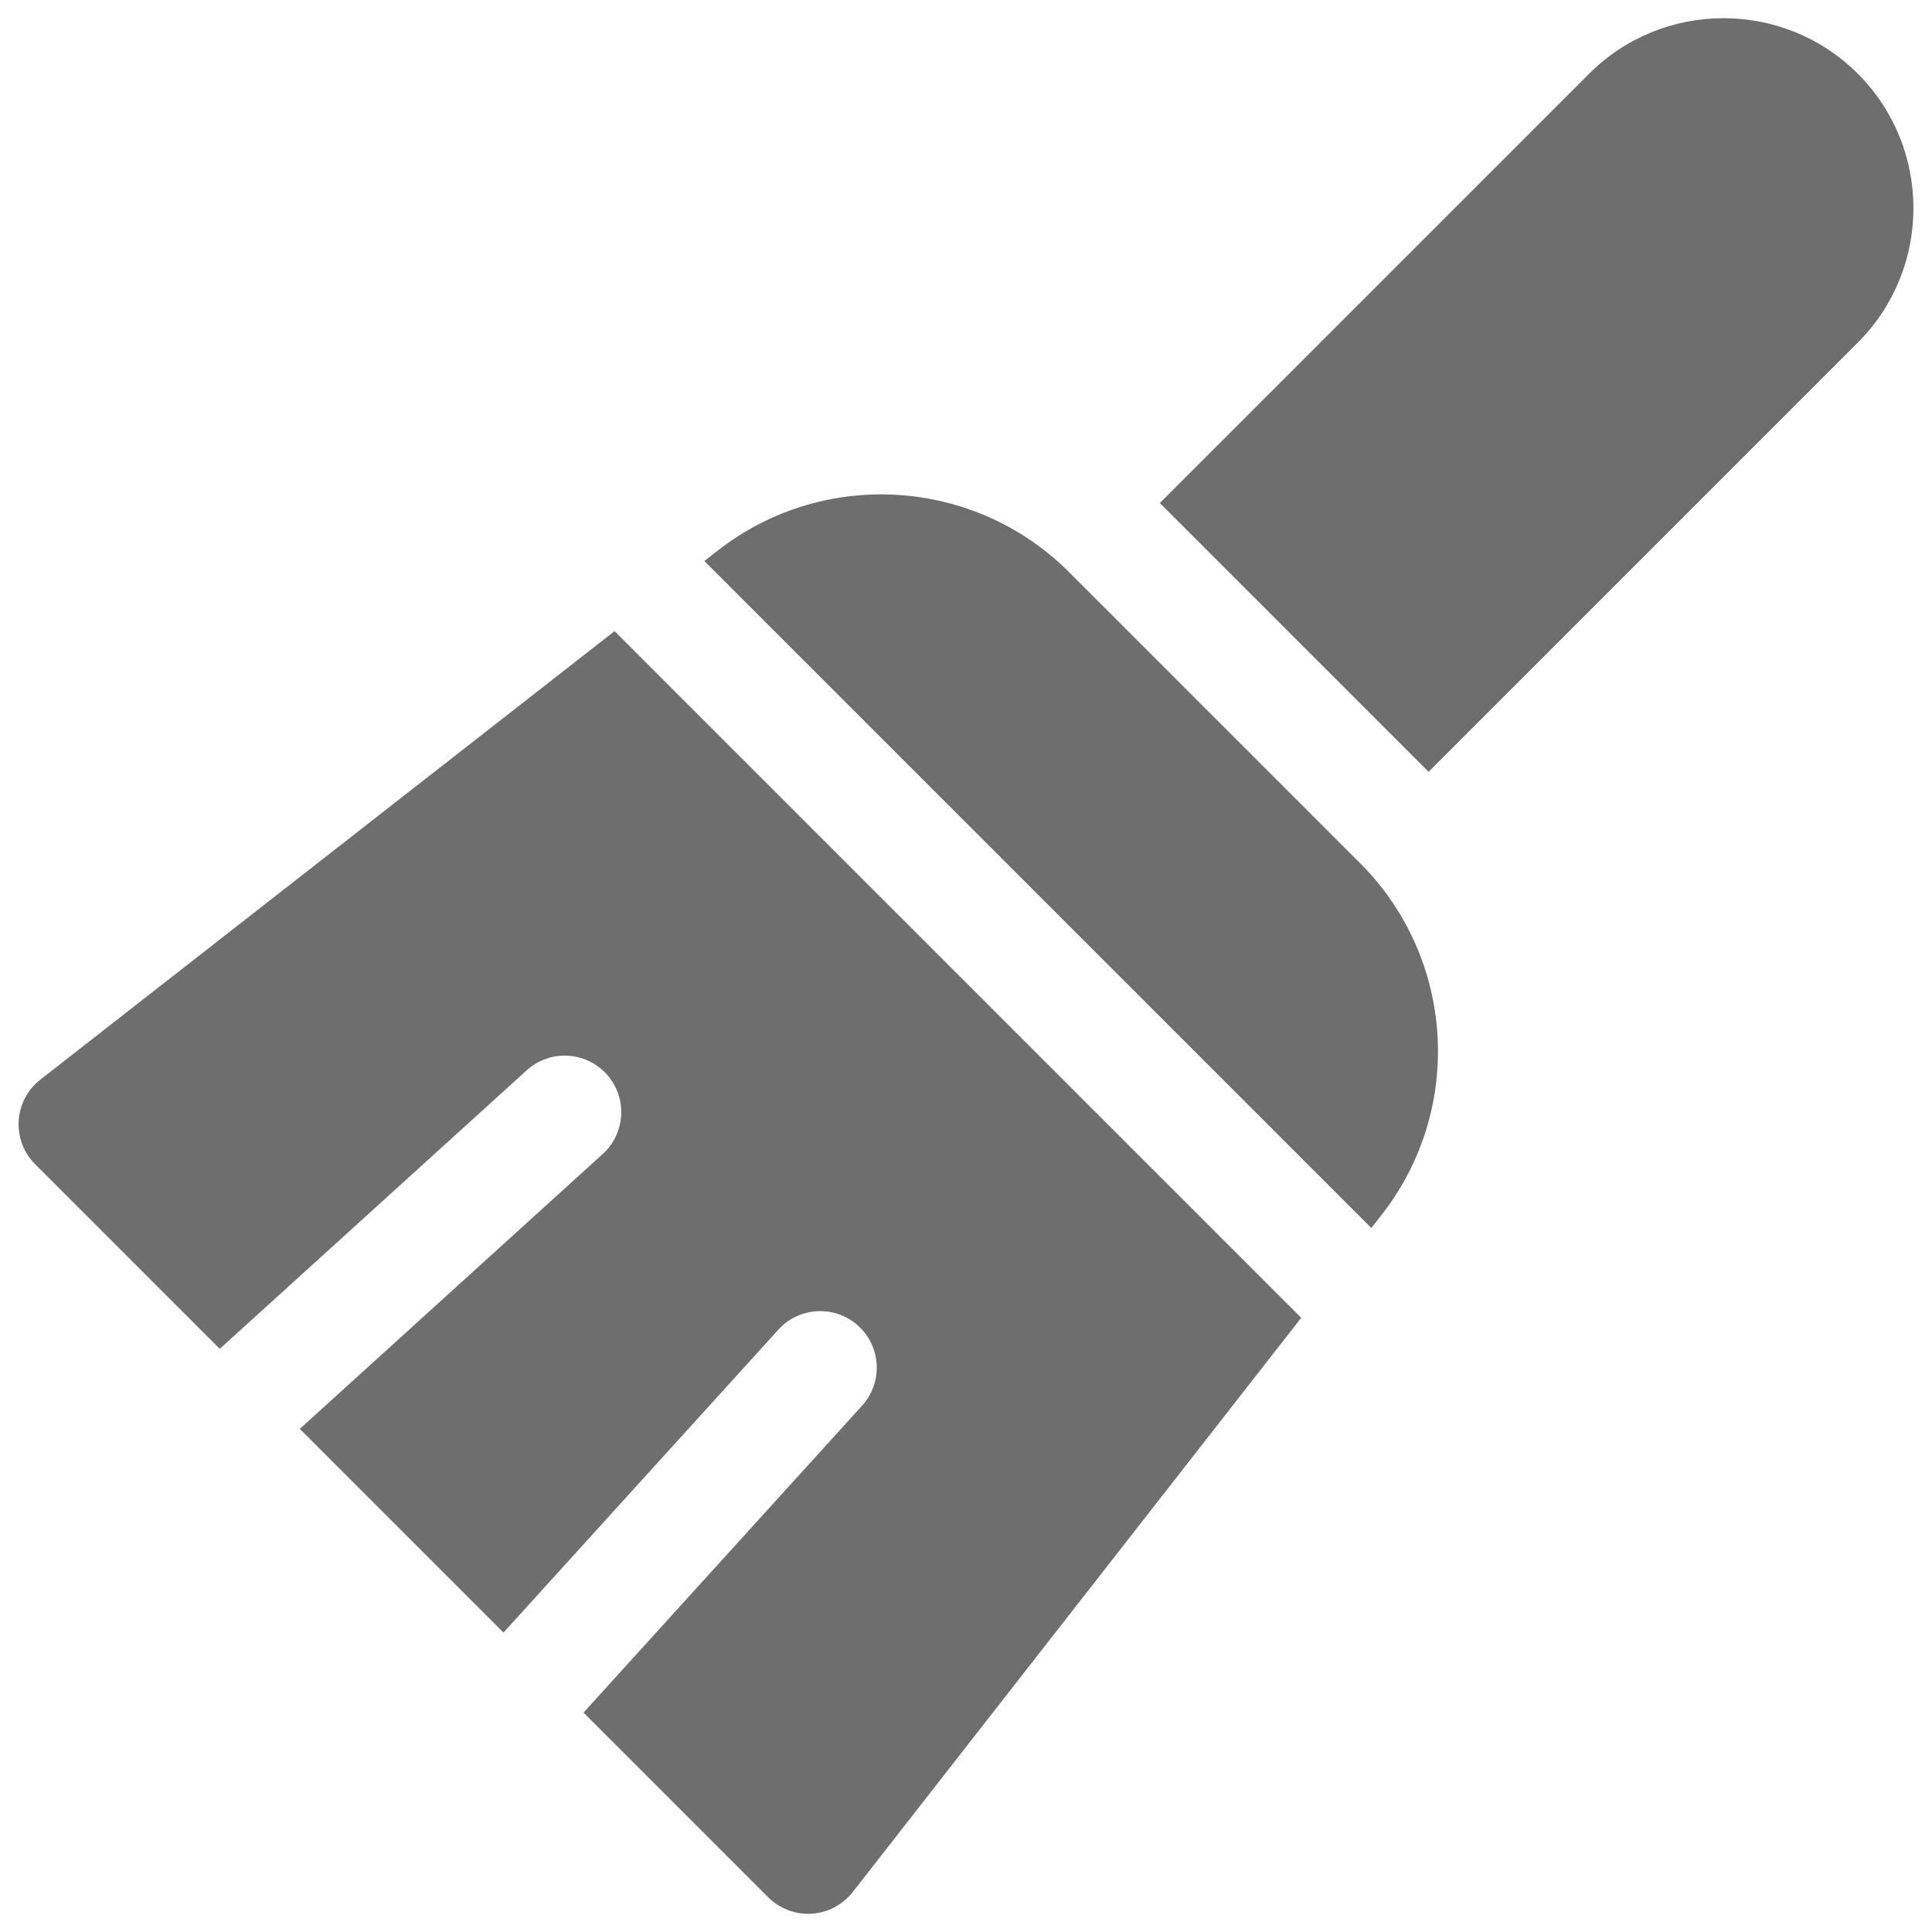
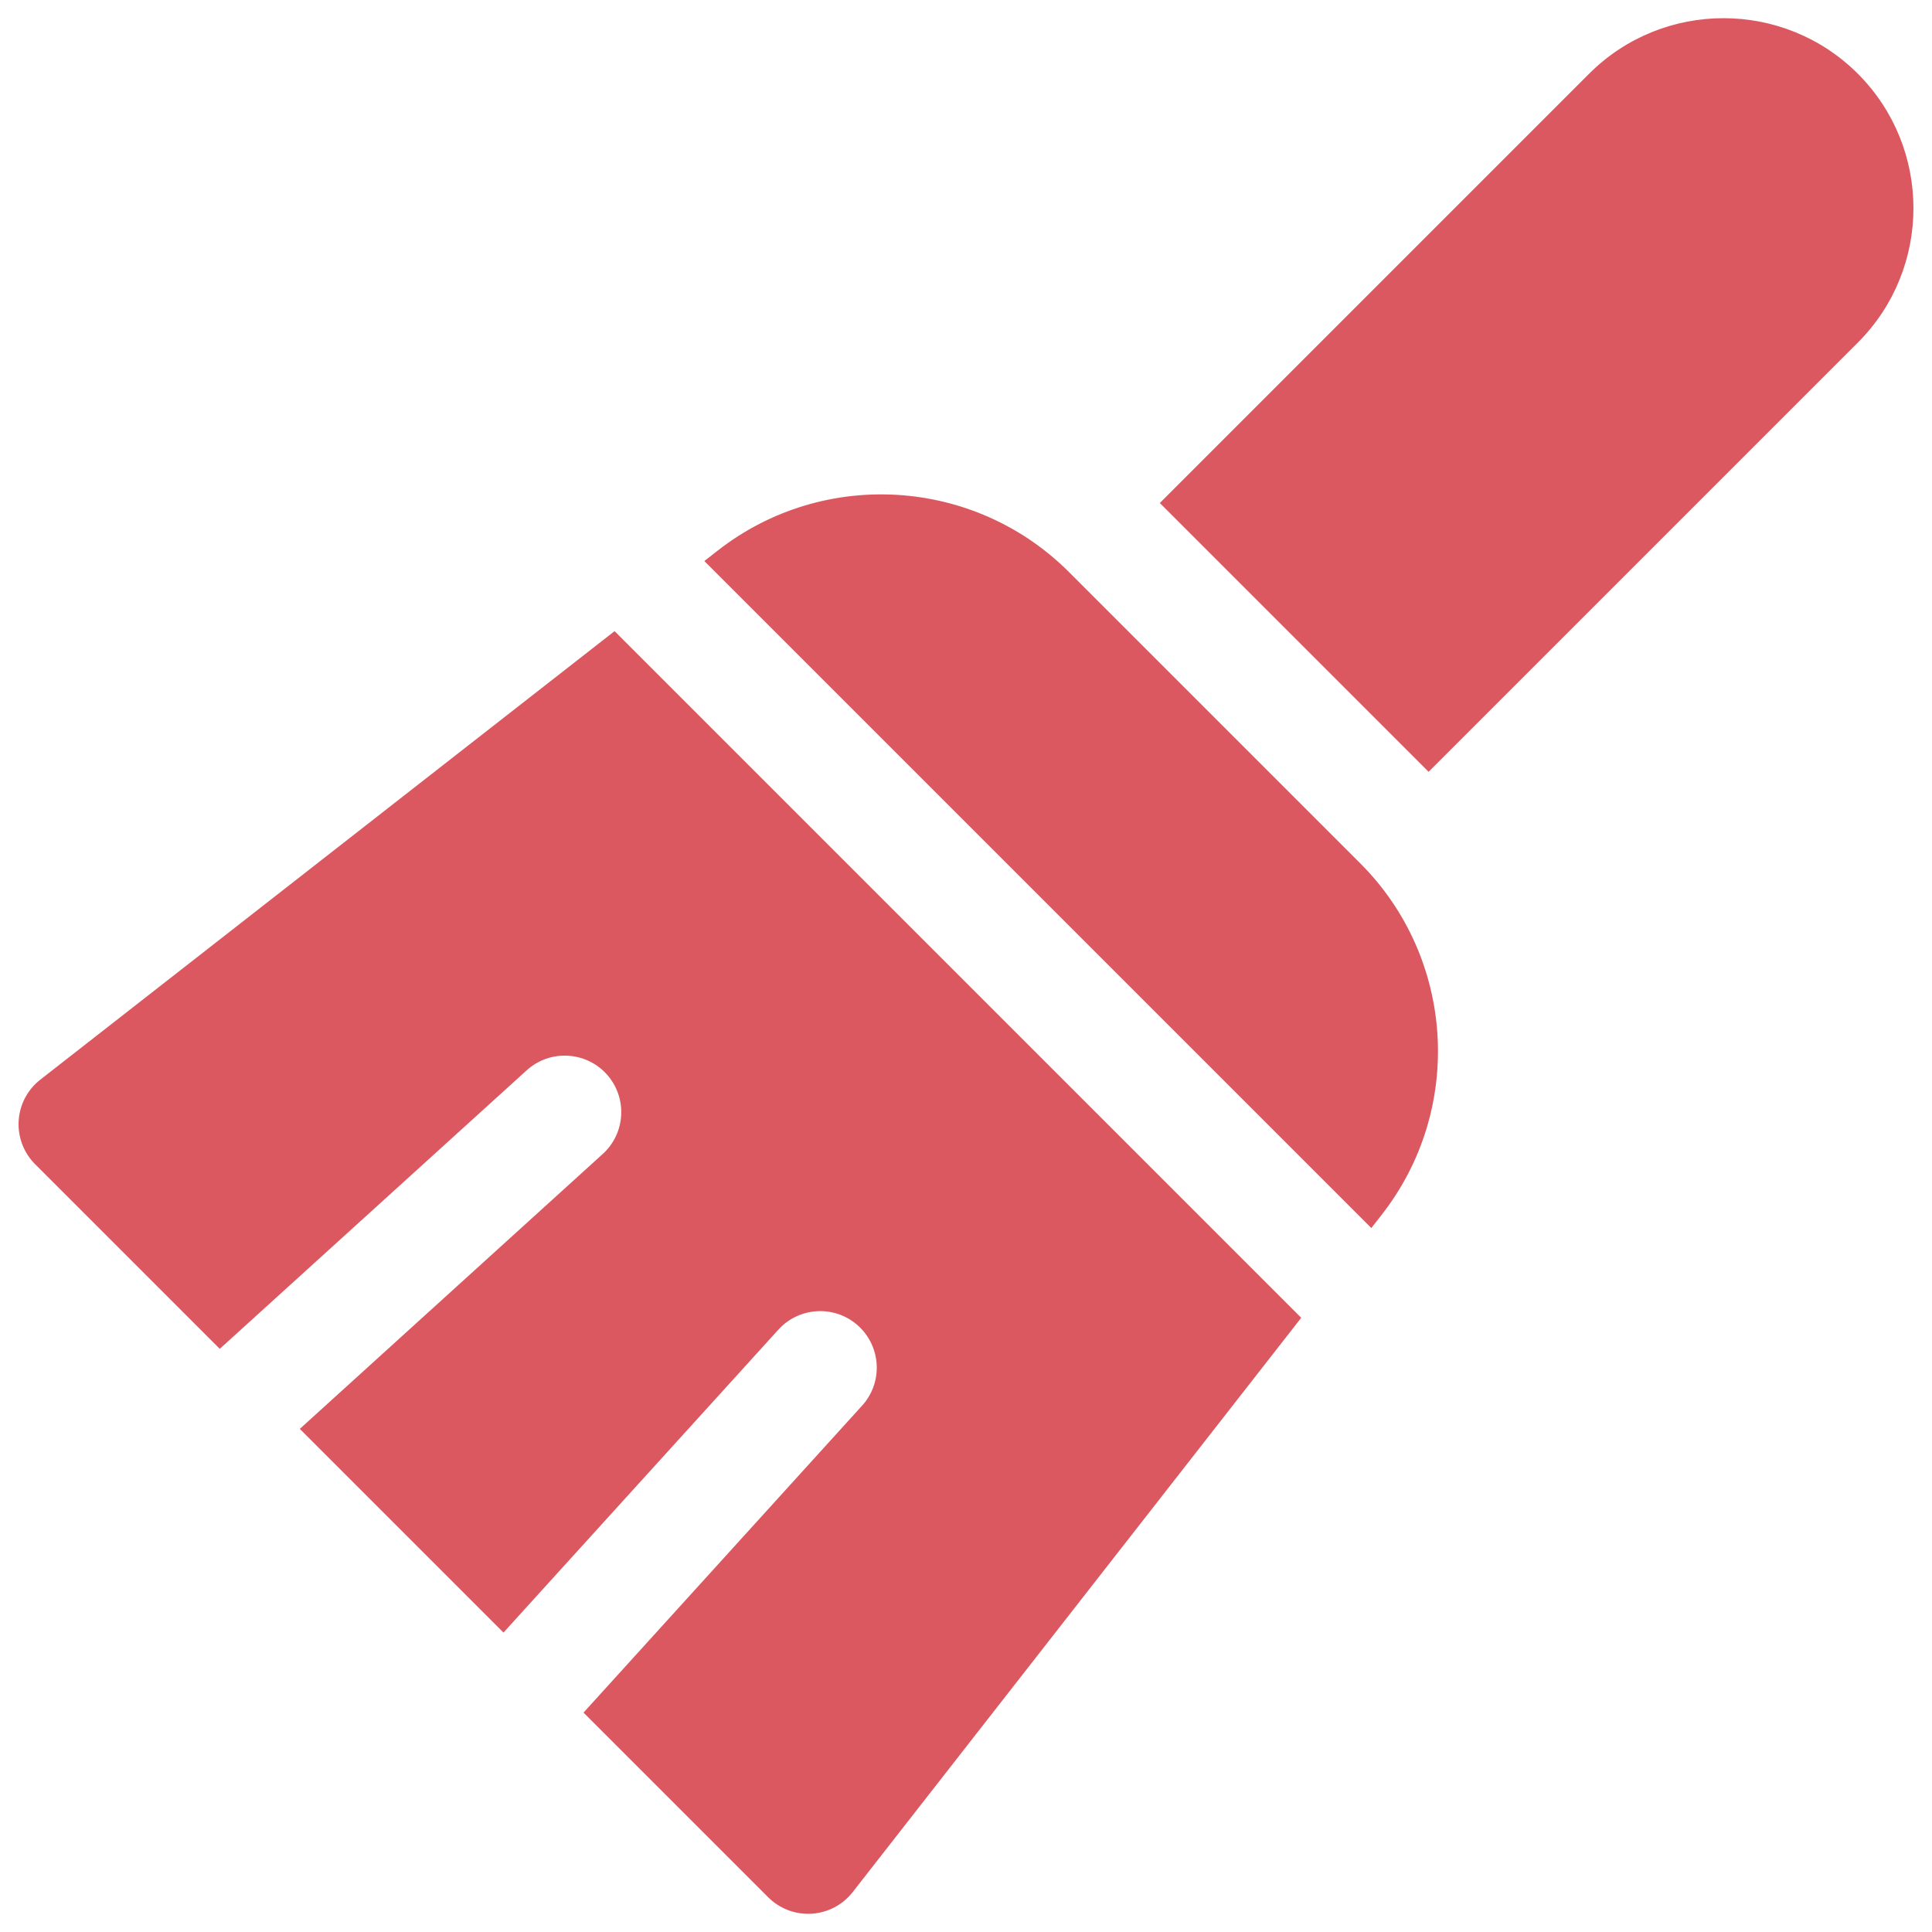
<svg xmlns="http://www.w3.org/2000/svg" version="1.1" id="Capa_1" x="0px" y="0px" viewBox="0 0 512 512" style="enable-background:new 0 0 512 512;" xml:space="preserve">
-   <defs id="defs53" />
-   <g id="g4171">
-     <g id="g6" style="fill:#6e6e6e;fill-opacity:1;stroke:none;stroke-opacity:1" transform="matrix(0.9811692,0,0,0.9811692,4.820821,4.820258)">
-       <g id="g4" style="fill:#6e6e6e;fill-opacity:1;stroke:none;stroke-opacity:1">
-         <path d="m 496.89,15.011 c -20.015,-20.015 -52.583,-20.016 -72.598,0 L 308.353,130.95 380.951,203.548 496.89,87.609 c 20.015,-20.015 20.015,-52.583 0,-72.598 z" id="path2" style="fill:#6e6e6e;fill-opacity:1;stroke:none;stroke-opacity:1" />
-       </g>
-     </g>
-     <g id="g12" style="fill:#6e6e6e;fill-opacity:1;stroke:none;stroke-opacity:1" transform="matrix(0.9811692,0,0,0.9811692,4.820821,4.820258)">
-       <g id="g10" style="fill:#6e6e6e;fill-opacity:1;stroke:none;stroke-opacity:1">
-         <path d="M 362.499,228.282 283.816,149.6 c -25.576,-25.576 -66.36,-28.074 -94.866,-5.81 l -3.621,2.828 180.151,180.151 2.828,-3.621 c 22.265,-28.505 19.766,-69.289 -5.809,-94.866 z" id="path8" style="fill:#6e6e6e;fill-opacity:1;stroke:none;stroke-opacity:1" />
-       </g>
-     </g>
-     <g id="g18" style="fill:#6e6e6e;fill-opacity:1;stroke:none;stroke-opacity:1" transform="matrix(0.9811692,0,0,0.9811692,4.820821,4.820258)">
-       <g id="g16" style="fill:#6e6e6e;fill-opacity:1;stroke:none;stroke-opacity:1">
-         <path d="M 161.08,165.557 5.969,286.702 c -3.447,2.692 -5.574,6.734 -5.842,11.1 -0.267,4.367 1.351,8.637 4.444,11.731 l 49.873,49.873 82.911,-75.242 c 6.246,-5.667 15.921,-5.174 21.568,1.047 5.667,6.245 5.199,15.901 -1.046,21.568 l -81.815,74.247 55.012,55.012 74.247,-81.815 c 5.667,-6.245 15.324,-6.713 21.568,-1.046 6.247,5.692 6.713,15.324 1.046,21.568 l -75.242,82.911 49.873,49.873 c 3.093,3.093 7.364,4.711 11.731,4.444 4.366,-0.268 8.407,-2.395 11.1,-5.842 L 346.542,351.019 Z" id="path14" style="fill:#6e6e6e;fill-opacity:1;stroke:none;stroke-opacity:1" />
-       </g>
-     </g>
-     <g id="g20" style="fill:#6e6e6e;fill-opacity:1;stroke:none;stroke-opacity:1" transform="matrix(0.9811692,0,0,0.9811692,4.820821,4.820258)">
- </g>
-     <g id="g22" style="fill:#6e6e6e;fill-opacity:1;stroke:none;stroke-opacity:1" transform="matrix(0.9811692,0,0,0.9811692,4.820821,4.820258)">
- </g>
-     <g id="g24" style="fill:#6e6e6e;fill-opacity:1;stroke:none;stroke-opacity:1" transform="matrix(0.9811692,0,0,0.9811692,4.820821,4.820258)">
- </g>
-     <g id="g26" style="fill:#6e6e6e;fill-opacity:1;stroke:none;stroke-opacity:1" transform="matrix(0.9811692,0,0,0.9811692,4.820821,4.820258)">
- </g>
-     <g id="g28" style="fill:#6e6e6e;fill-opacity:1;stroke:none;stroke-opacity:1" transform="matrix(0.9811692,0,0,0.9811692,4.820821,4.820258)">
- </g>
-     <g id="g30" style="fill:#6e6e6e;fill-opacity:1;stroke:none;stroke-opacity:1" transform="matrix(0.9811692,0,0,0.9811692,4.820821,4.820258)">
- </g>
-     <g id="g32" style="fill:#6e6e6e;fill-opacity:1;stroke:none;stroke-opacity:1" transform="matrix(0.9811692,0,0,0.9811692,4.820821,4.820258)">
- </g>
-     <g id="g34" style="fill:#6e6e6e;fill-opacity:1;stroke:none;stroke-opacity:1" transform="matrix(0.9811692,0,0,0.9811692,4.820821,4.820258)">
- </g>
-     <g id="g36" style="fill:#6e6e6e;fill-opacity:1;stroke:none;stroke-opacity:1" transform="matrix(0.9811692,0,0,0.9811692,4.820821,4.820258)">
- </g>
-     <g id="g38" style="fill:#6e6e6e;fill-opacity:1;stroke:none;stroke-opacity:1" transform="matrix(0.9811692,0,0,0.9811692,4.820821,4.820258)">
- </g>
-     <g id="g40" style="fill:#6e6e6e;fill-opacity:1;stroke:none;stroke-opacity:1" transform="matrix(0.9811692,0,0,0.9811692,4.820821,4.820258)">
- </g>
-     <g id="g42" style="fill:#6e6e6e;fill-opacity:1;stroke:none;stroke-opacity:1" transform="matrix(0.9811692,0,0,0.9811692,4.820821,4.820258)">
- </g>
-     <g id="g44" style="fill:#6e6e6e;fill-opacity:1;stroke:none;stroke-opacity:1" transform="matrix(0.9811692,0,0,0.9811692,4.820821,4.820258)">
- </g>
-     <g id="g46" style="fill:#6e6e6e;fill-opacity:1;stroke:none;stroke-opacity:1" transform="matrix(0.9811692,0,0,0.9811692,4.820821,4.820258)">
- </g>
-     <g id="g48" style="fill:#6e6e6e;fill-opacity:1;stroke:none;stroke-opacity:1" transform="matrix(0.9811692,0,0,0.9811692,4.820821,4.820258)">
- </g>
-   </g>
+   <defs id="defs53">
+ 	
+ 
+ 	
+ 
+ 	
+ 
+ 
+ 
+ 
+ 
+ 
+ 
+ 
+ 
+ 
+ 
+ 
+ 
+ 
+ 
+ 
+ 		
+ 	
+ 		
+ 	
+ 		
+ 	</defs>
+   <path d="m 492.354,19.549 c -19.638,-19.638 -51.593,-19.639 -71.231,0 L 307.367,133.304 378.598,204.535 492.354,90.78 c 19.638,-19.638 19.638,-51.593 0,-71.231 z" id="path2" style="fill:#db5860;fill-opacity:1;stroke:none;stroke-width:0.981;stroke-opacity:1" />
+   <path d="m 360.494,228.804 -77.201,-77.2 c -25.094,-25.094 -65.11,-27.545 -93.08,-5.701 l -3.553,2.775 176.759,176.759 2.775,-3.553 c 21.846,-27.968 19.394,-67.984 -5.7,-93.08 z" id="path8" style="fill:#db5860;fill-opacity:1;stroke:none;stroke-width:0.981;stroke-opacity:1" />
+   <path d="M 162.868,167.26 10.677,286.123 c -3.382,2.641 -5.469,6.607 -5.732,10.891 -0.262,4.285 1.326,8.474 4.36,11.51 l 48.934,48.934 81.35,-73.825 c 6.128,-5.56 15.621,-5.077 21.162,1.027 5.56,6.127 5.101,15.602 -1.026,21.162 l -80.274,72.849 53.976,53.976 72.849,-80.274 c 5.56,-6.127 15.035,-6.587 21.162,-1.026 6.129,5.585 6.587,15.035 1.026,21.162 l -73.825,81.35 48.934,48.934 c 3.035,3.035 7.225,4.622 11.51,4.36 4.284,-0.263 8.249,-2.35 10.891,-5.732 L 344.837,349.229 Z" id="path14" style="fill:#db5860;fill-opacity:1;stroke:none;stroke-width:0.981;stroke-opacity:1" />
</svg>
